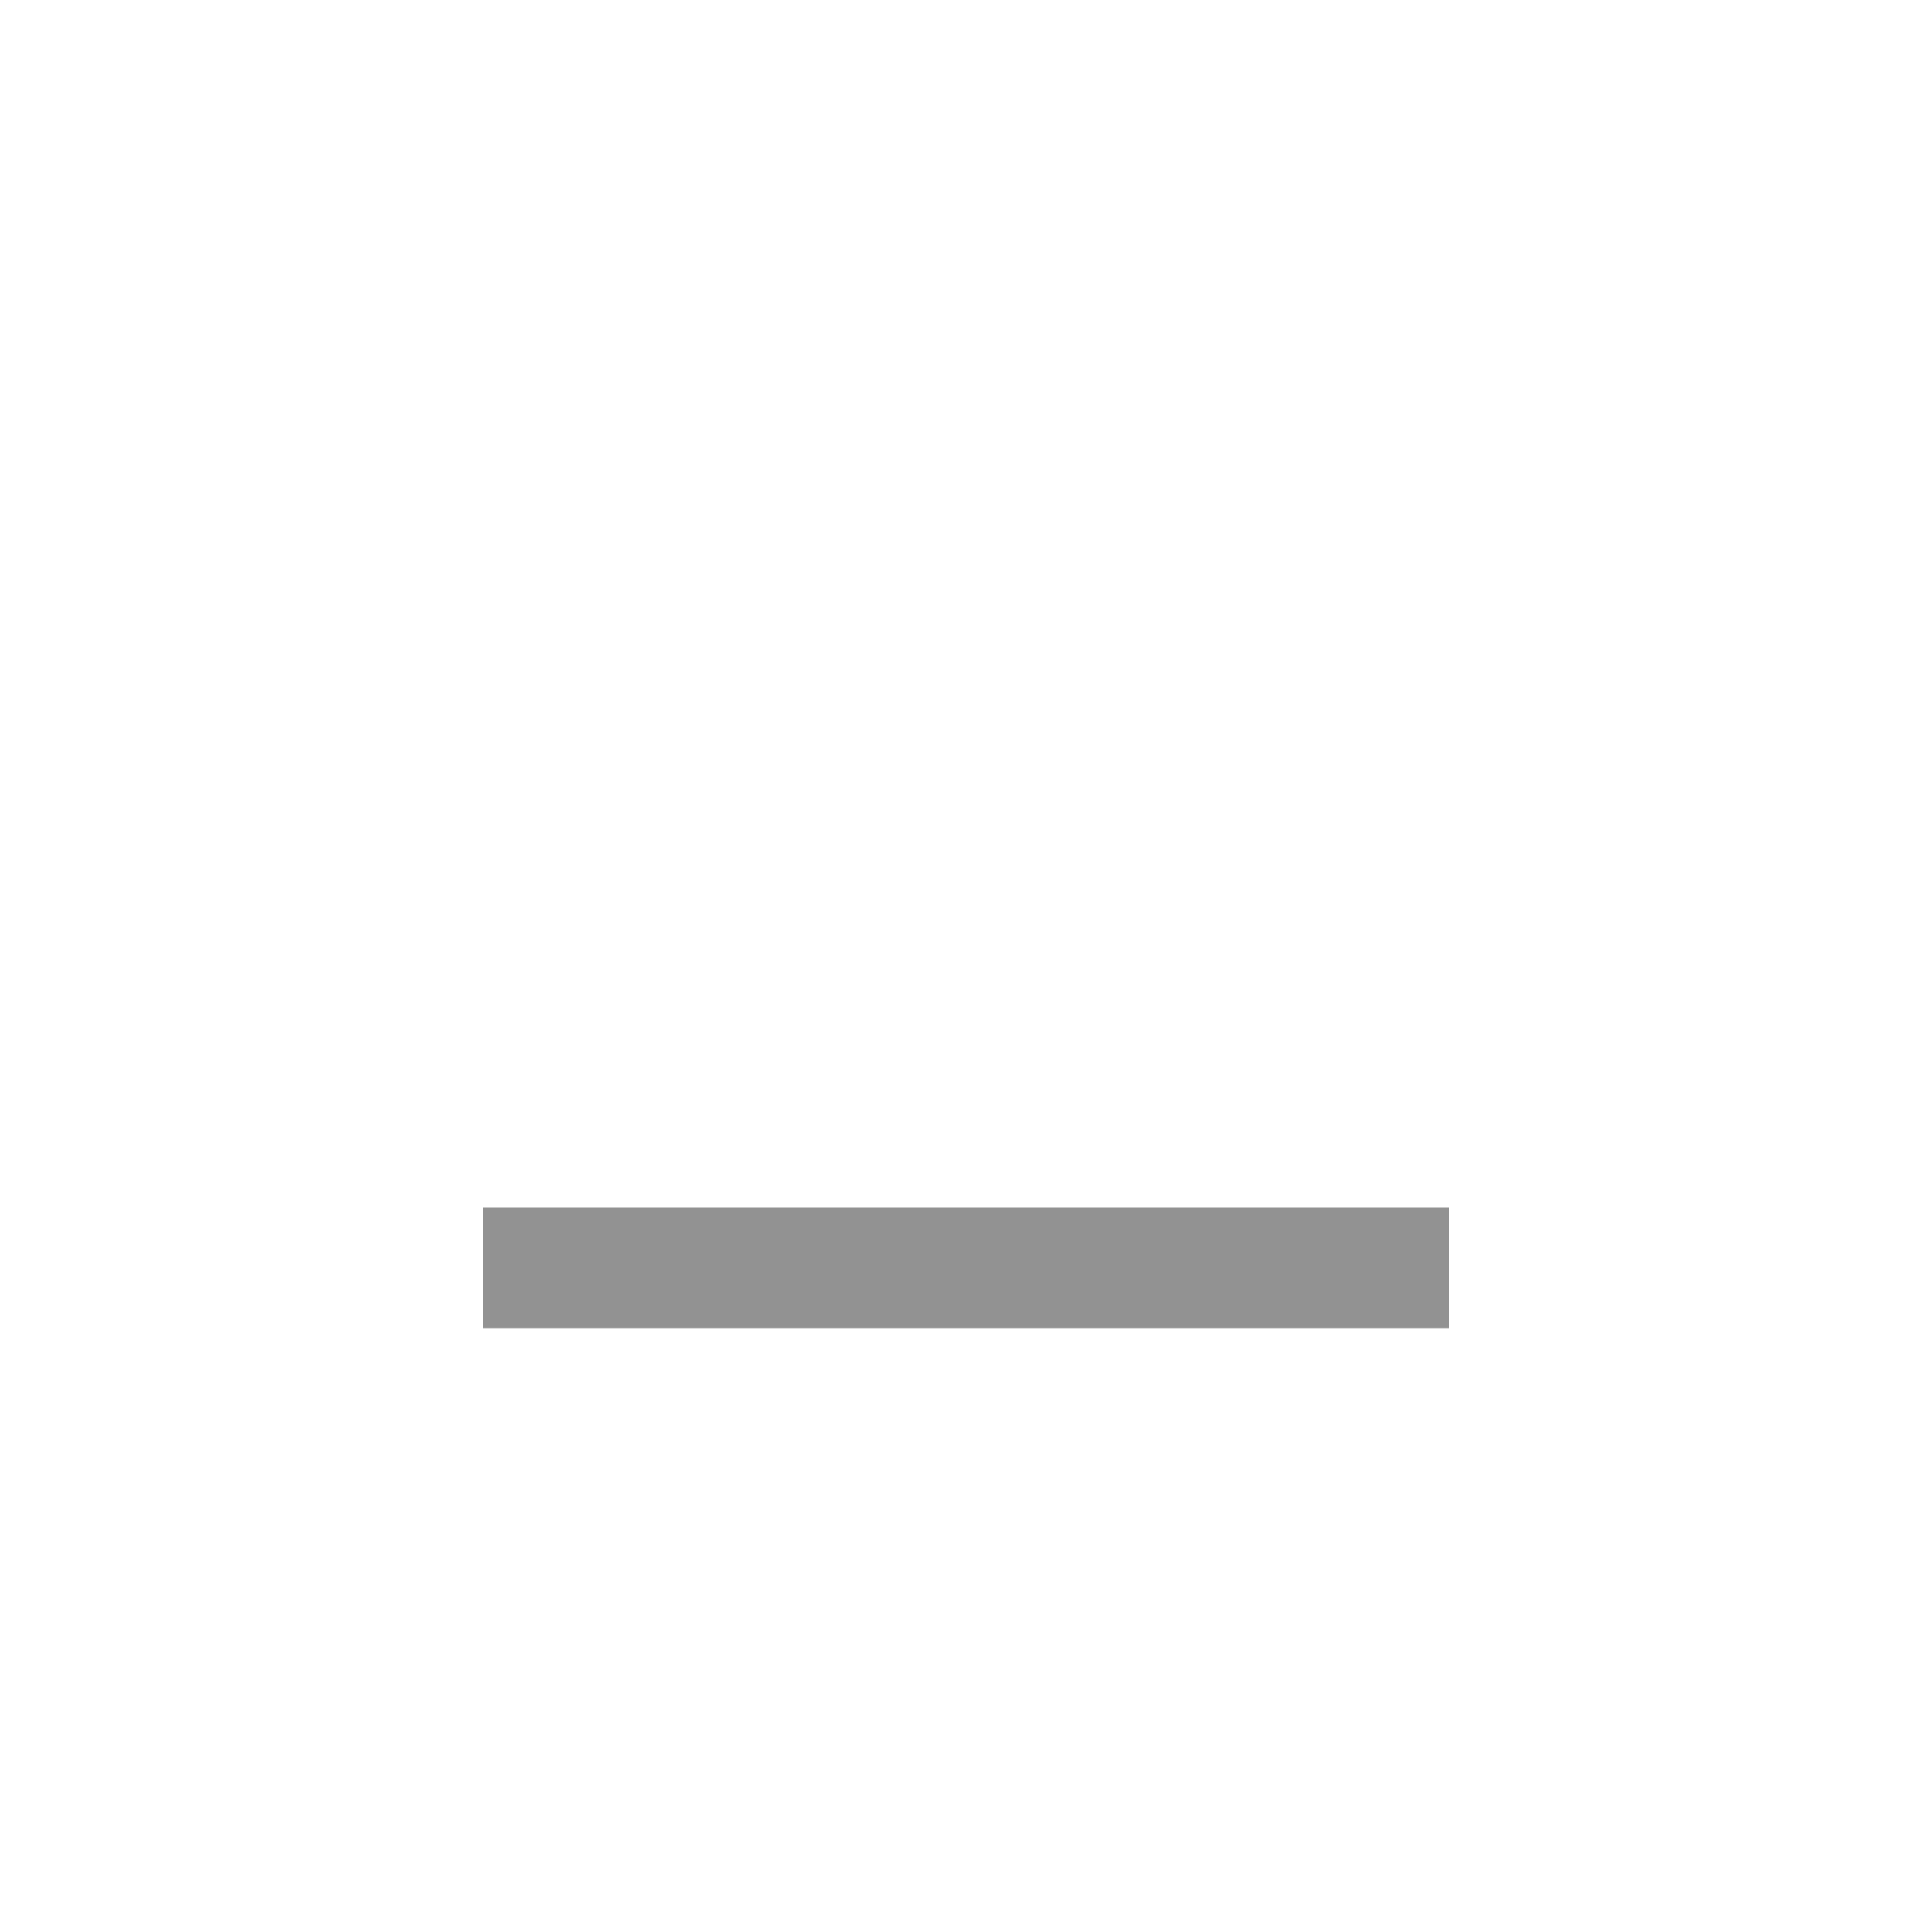
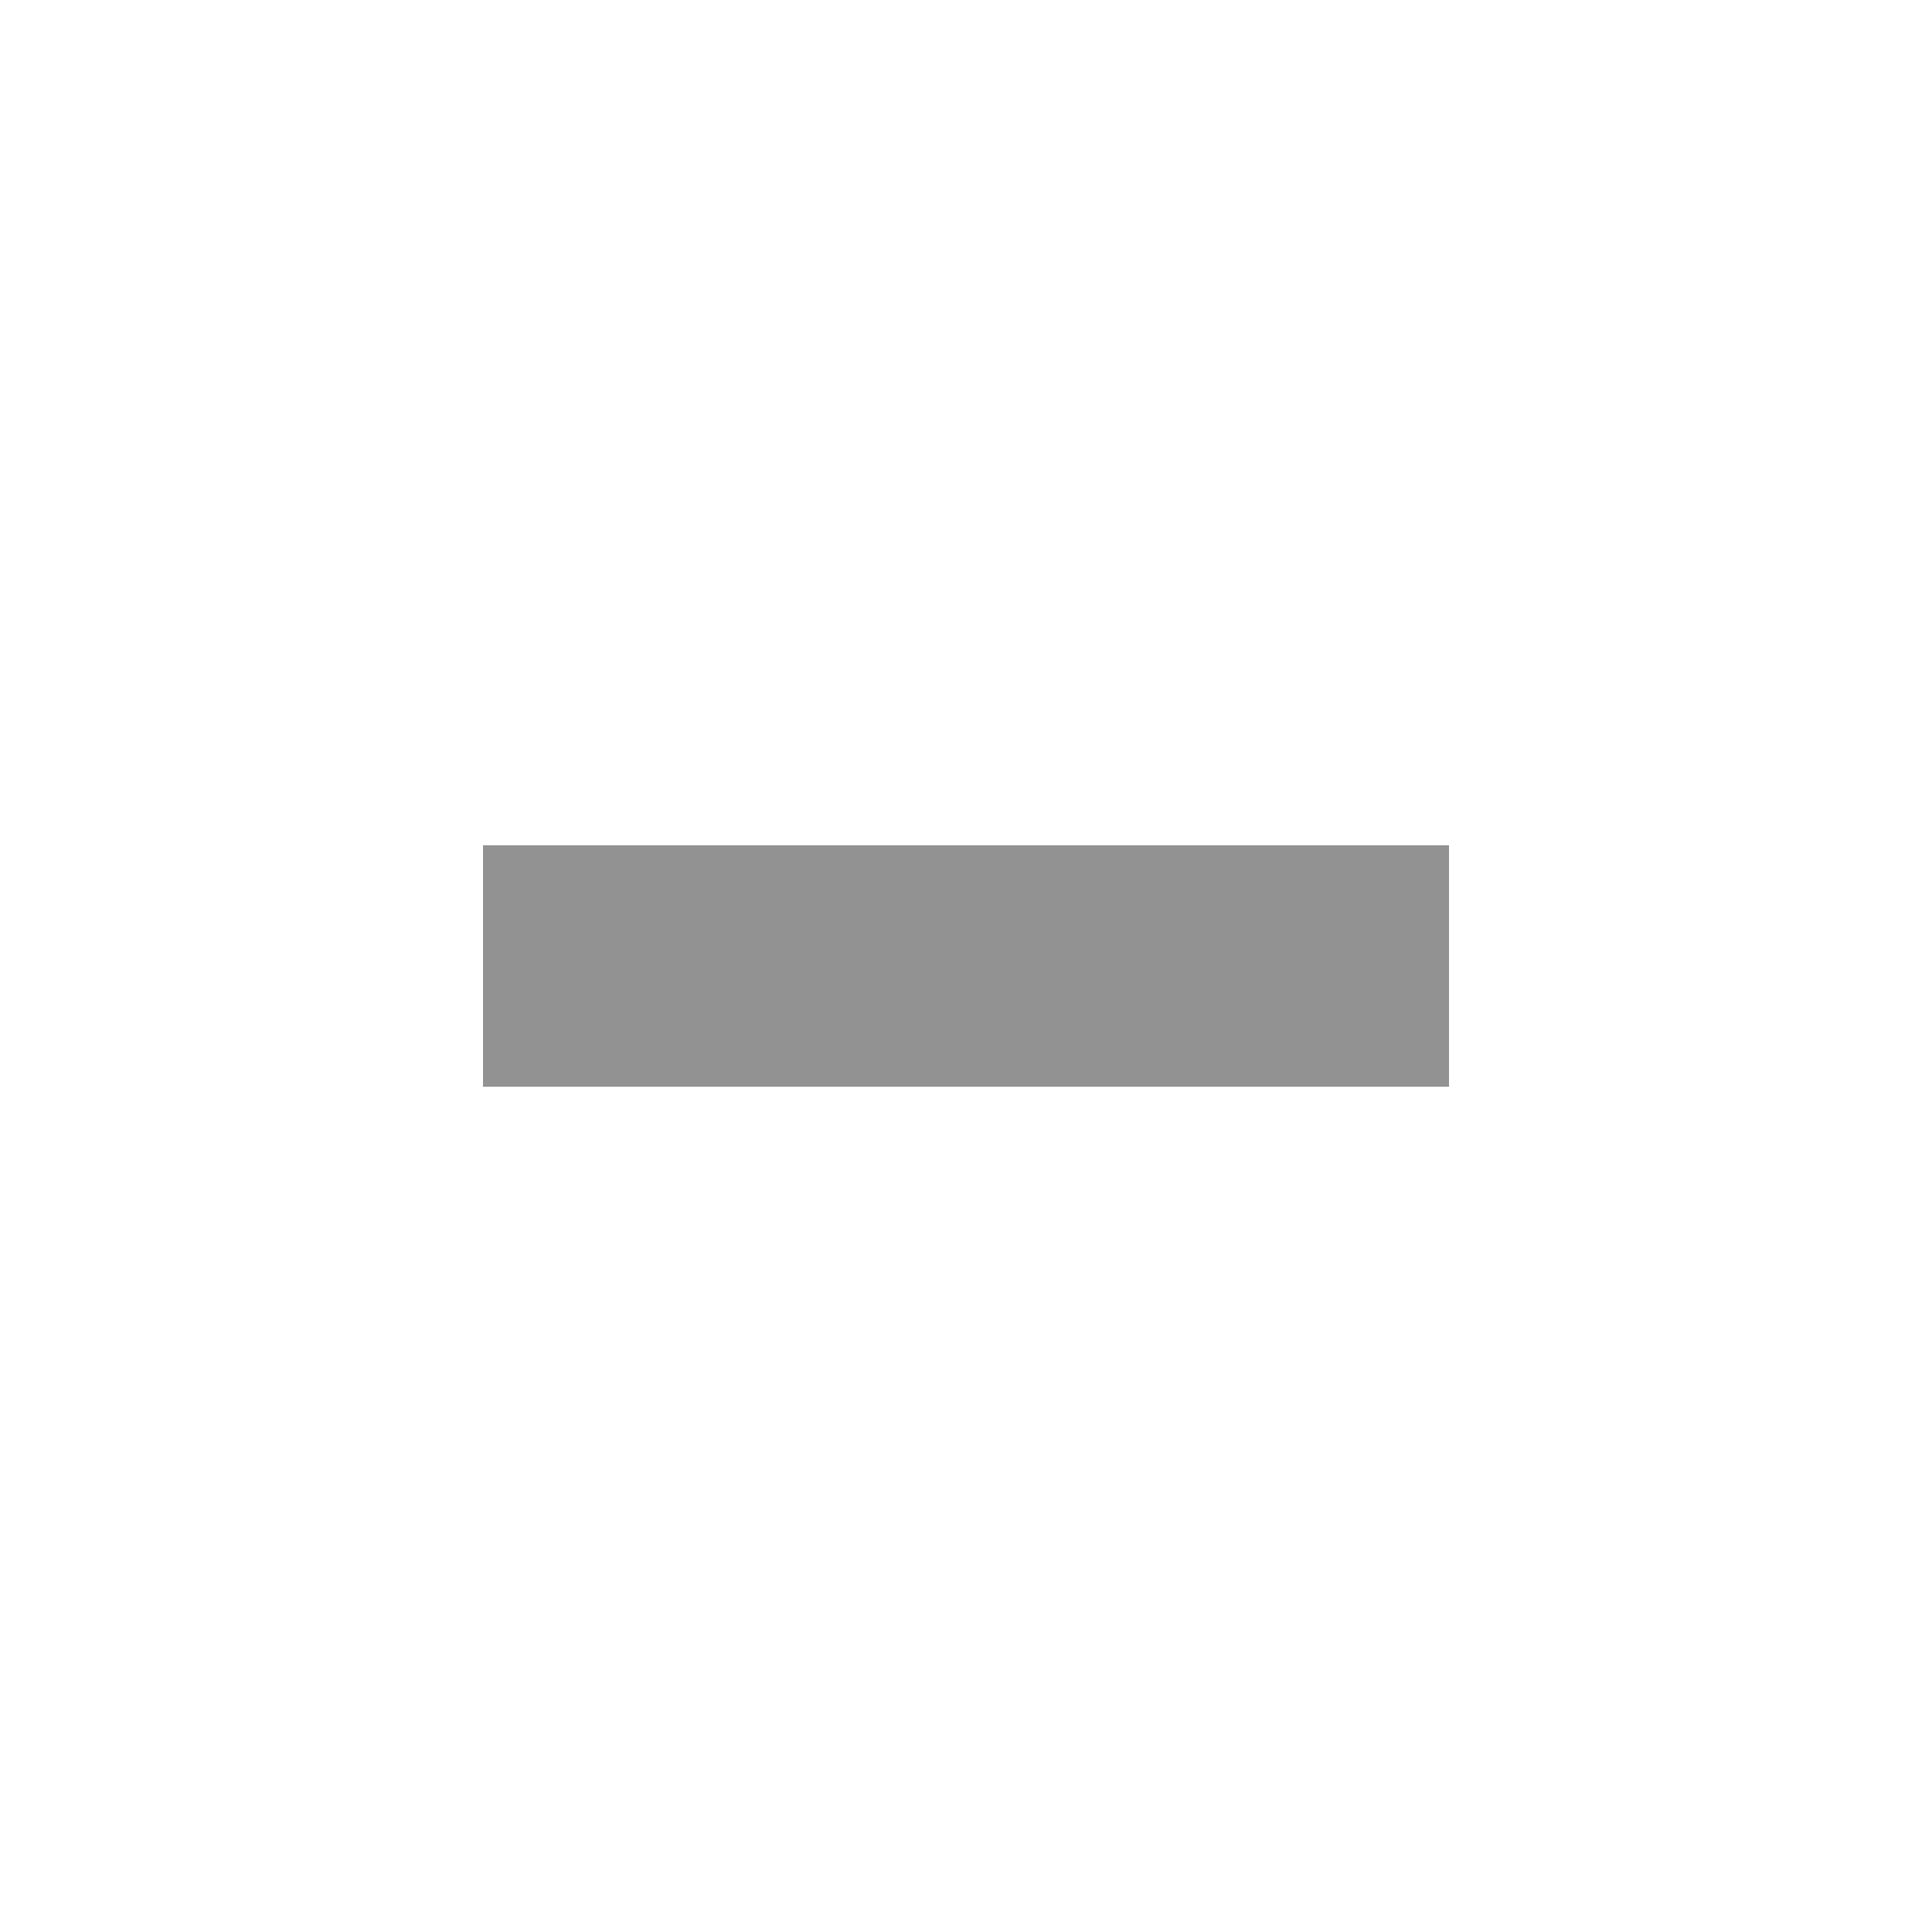
<svg xmlns="http://www.w3.org/2000/svg" height="16px" viewBox="0 0 16 16" width="16px" version="1.1" id="svg4" xml:space="preserve">
  <defs id="defs8">
    <style type="text/css" id="current-color-scheme-36">
      .ColorScheme-Text {
        color:#eff0f1;
      }
      .ColorScheme-NegativeText {
        color:#da4453;
      }
      </style>
    <style type="text/css" id="current-color-scheme-367">
      .ColorScheme-Text {
        color:#eff0f1;
      }
      .ColorScheme-NegativeText {
        color:#da4453;
      }
      </style>
    <style type="text/css" id="current-color-scheme-5">
      .ColorScheme-Text {
        color:#eff0f1;
      }
      .ColorScheme-NegativeText {
        color:#da4453;
      }
      </style>
    <style type="text/css" id="current-color-scheme-36-3">
      .ColorScheme-Text {
        color:#eff0f1;
      }
      .ColorScheme-NegativeText {
        color:#da4453;
      }
      </style>
    <style type="text/css" id="current-color-scheme-62">
      .ColorScheme-Text {
        color:#eff0f1;
      }
      .ColorScheme-NegativeText {
        color:#da4453;
      }
      </style>
    <style type="text/css" id="current-color-scheme-5-9">
      .ColorScheme-Text {
        color:#eff0f1;
      }
      .ColorScheme-NegativeText {
        color:#da4453;
      }
      </style>
    <style type="text/css" id="current-color-scheme-36-3-1">
      .ColorScheme-Text {
        color:#eff0f1;
      }
      .ColorScheme-NegativeText {
        color:#da4453;
      }
      </style>
  </defs>
  <style type="text/css" id="current-color-scheme">
        .ColorScheme-Text {
            color:#eff0f1;
        }
    </style>
  <style type="text/css" id="current-color-scheme-535">
        .ColorScheme-Text {
            color:#eff0f1;
        }
    </style>
  <style type="text/css" id="current-color-scheme-53">
        .ColorScheme-Text {
            color:#eff0f1;
        }
    </style>
  <style type="text/css" id="current-color-scheme-3">
        .ColorScheme-Text {
            color:#eff0f1;
        }
    </style>
  <style type="text/css" id="current-color-scheme-3-5">
        .ColorScheme-Text {
            color:#eff0f1;
        }
    </style>
  <style type="text/css" id="current-color-scheme-3-3">
        .ColorScheme-Text {
            color:#eff0f1;
        }
    </style>
  <style type="text/css" id="current-color-scheme-36-35">
        .ColorScheme-Text {
            color:#eff0f1;
        }
    </style>
  <style type="text/css" id="current-color-scheme-6">
        .ColorScheme-Text {
            color:#eff0f1;
        }
    </style>
  <style type="text/css" id="current-color-scheme-3-7">
        .ColorScheme-Text {
            color:#eff0f1;
        }
    </style>
  <style type="text/css" id="current-color-scheme-3-2">
        .ColorScheme-Text {
            color:#eff0f1;
        }
    </style>
  <style type="text/css" id="current-color-scheme-3-3-7">
        .ColorScheme-Text {
            color:#eff0f1;
        }
    </style>
  <style type="text/css" id="current-color-scheme-36-0">
        .ColorScheme-Text {
            color:#eff0f1;
        }
    </style>
  <style type="text/css" id="current-color-scheme-6-9">
        .ColorScheme-Text {
            color:#eff0f1;
        }
    </style>
  <style type="text/css" id="current-color-scheme-3-7-3">
        .ColorScheme-Text {
            color:#eff0f1;
        }
    </style>
-   <rect style="fill:#262626;fill-opacity:0.5" id="rect962" width="8" height="1" x="4" y="10" />
+   <rect style="fill:#262626;fill-opacity:0.5;stroke-width:1.414" id="rect1" width="8" height="2" x="4" y="7" />
</svg>
